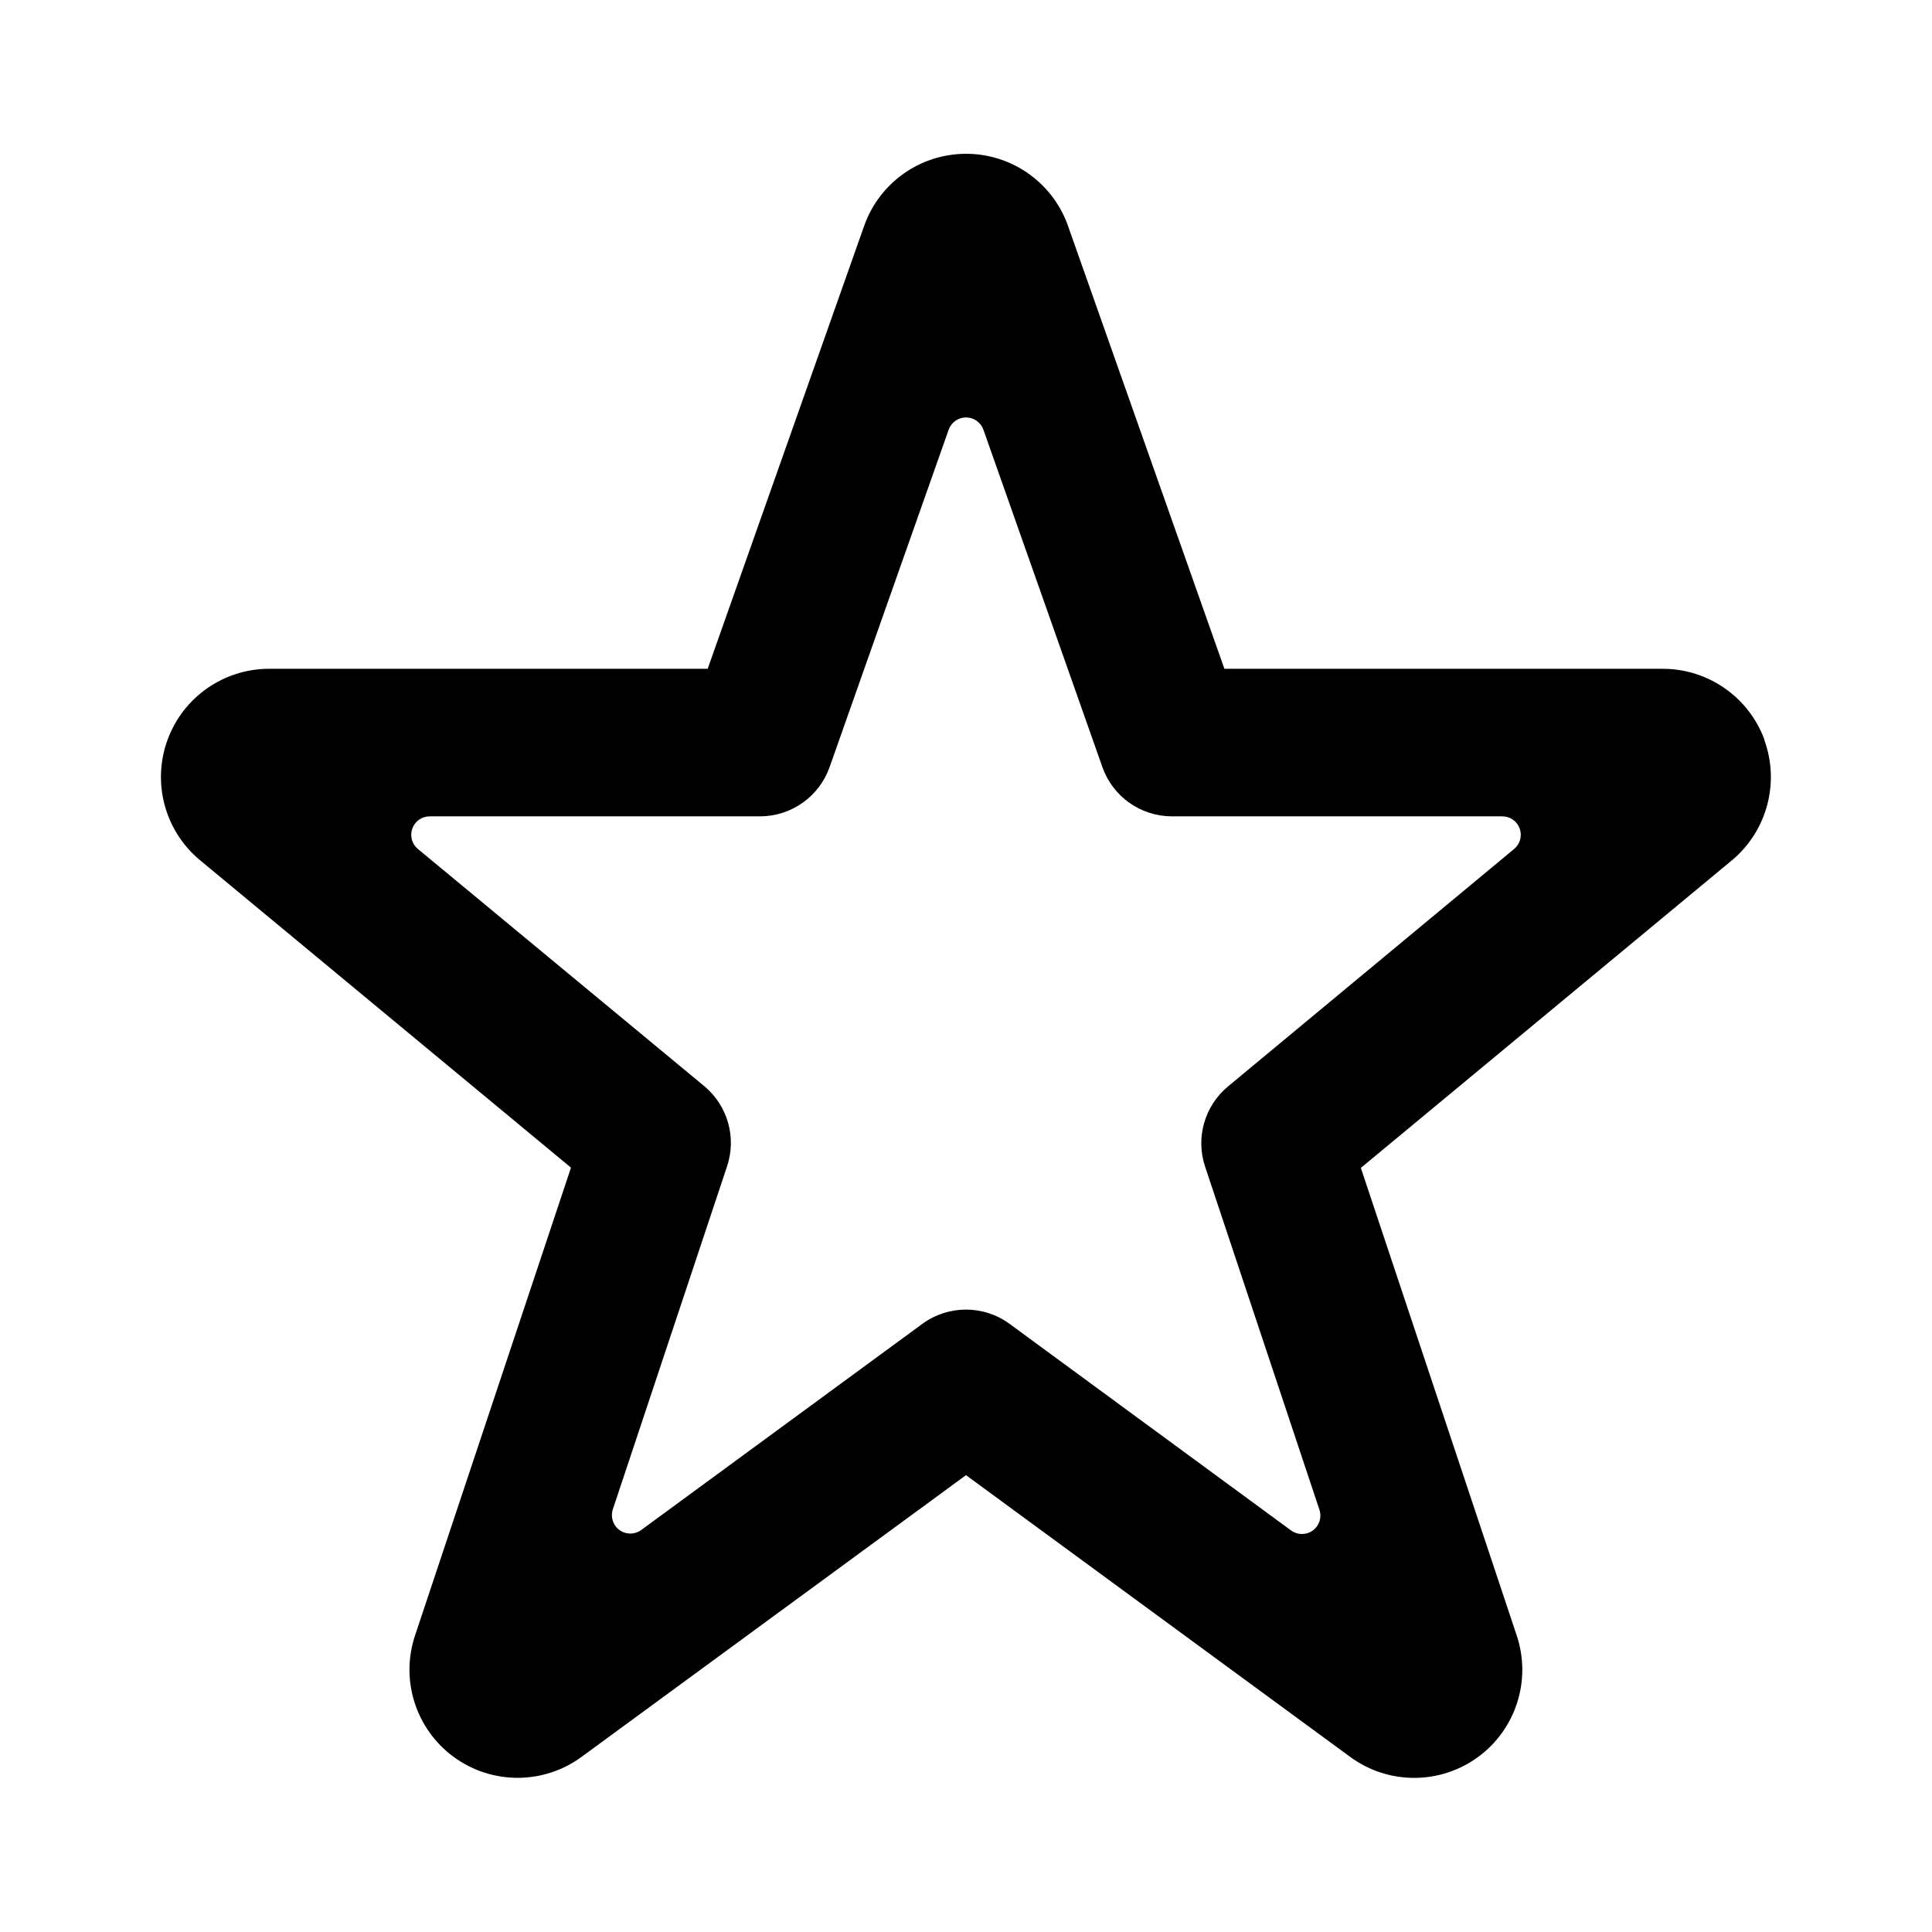
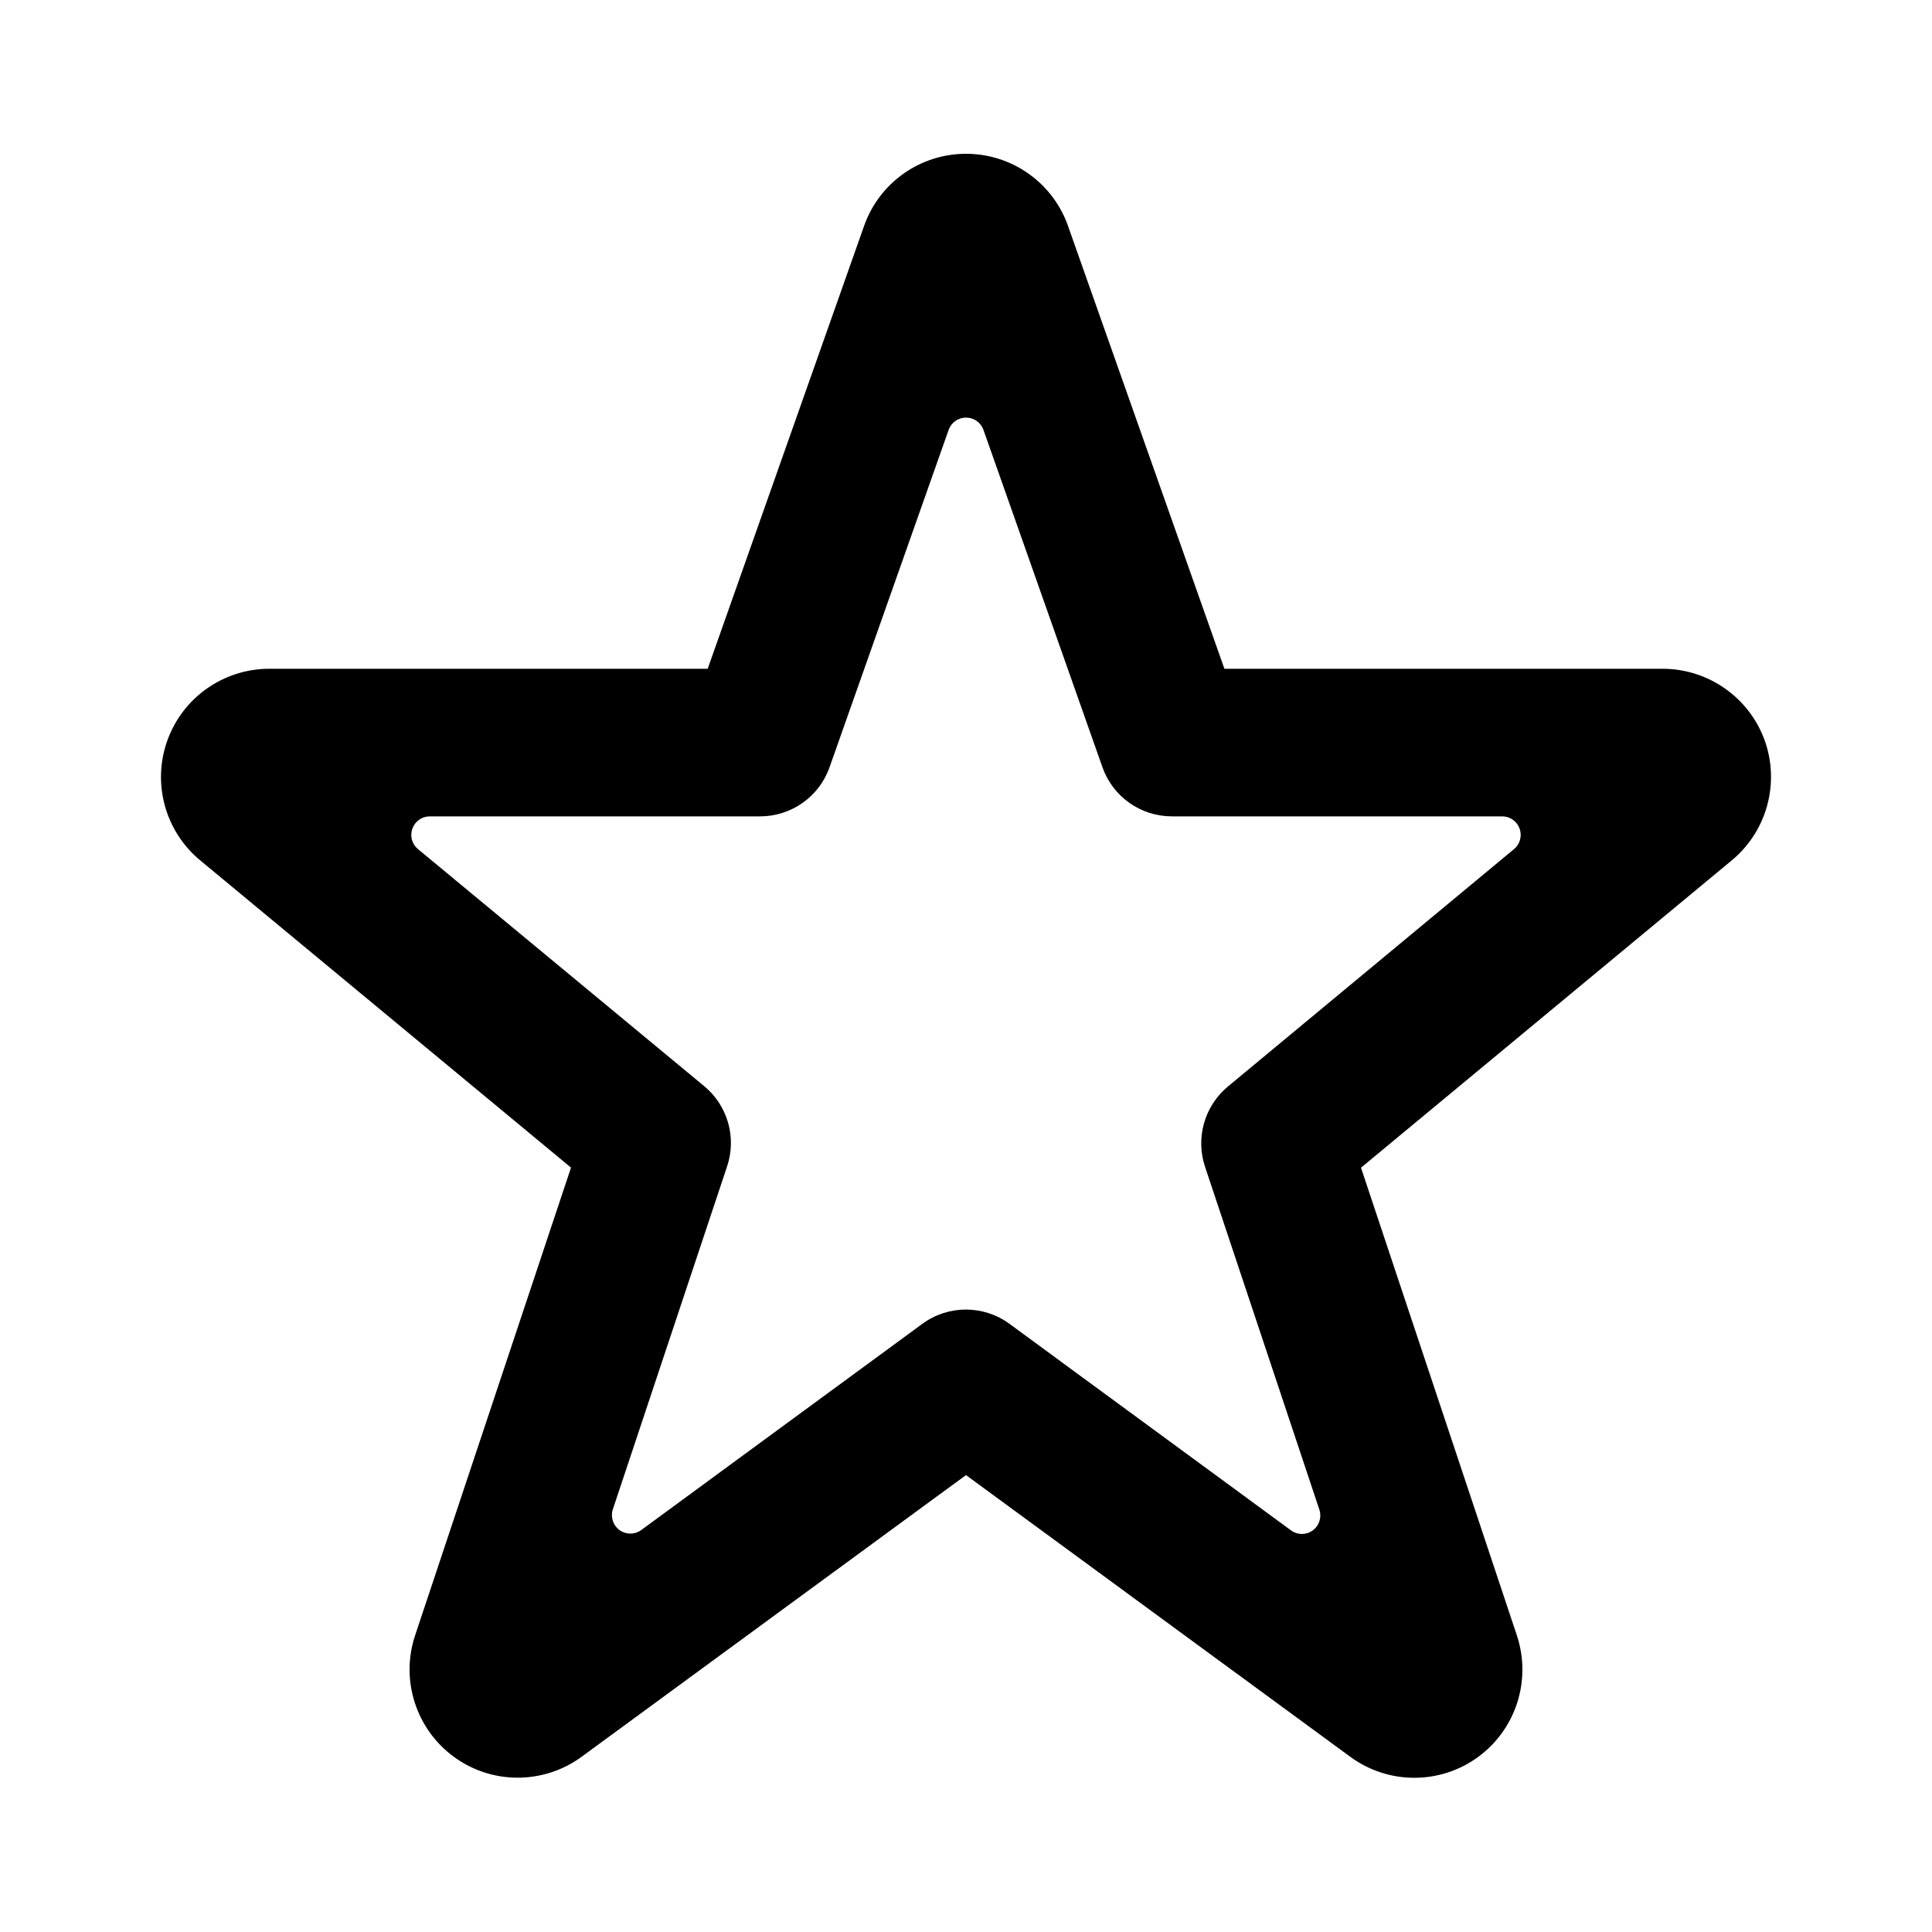
- <svg xmlns="http://www.w3.org/2000/svg" width="24" height="24" viewBox="0 0 24 24">
-   <path d="M21.918 9.187a1.347 1.347 0 0 0-1.26-.879h-5.448l-1.951-5.525a1.343 1.343 0 0 0-2.522.017L8.791 8.308H3.343a1.344 1.344 0 0 0-.863 2.374l4.613 3.823-1.936 5.808a1.343 1.343 0 0 0 2.068 1.511l4.775-3.499 4.774 3.501a1.343 1.343 0 0 0 2.068-1.507l-1.937-5.811 4.623-3.832a1.348 1.348 0 0 0 .388-1.487zm-6.663 4.309a.917.917 0 0 0-.285.996l1.42 4.261a.229.229 0 0 1-.353.258l-3.495-2.565a.917.917 0 0 0-1.085 0L7.966 19.006a.229.229 0 0 1-.353-.257l1.419-4.261a.917.917 0 0 0-.284-.996l-3.556-2.945a.229.229 0 0 1 .146-.406h4.103a.917.917 0 0 0 .865-.613l1.478-4.188a.229.229 0 0 1 .433 0l1.477 4.188a.917.917 0 0 0 .865.613h4.103a.229.229 0 0 1 .146.406l-3.553 2.949z" />
+ <svg width="20" height="20" viewBox="0 0 20 20">
+   <path d="M17.215 6.923C17.683 6.925 18.102 7.217 18.265 7.656C18.426 8.096 18.297 8.59 17.941 8.895L14.089 12.088L15.703 16.931C15.856 17.394 15.693 17.902 15.3 18.189C14.906 18.476 14.372 18.475 13.979 18.187L10 15.27L6.021 18.186C5.627 18.474 5.092 18.475 4.699 18.187C4.305 17.899 4.143 17.389 4.298 16.927L5.911 12.087L2.067 8.902C1.706 8.599 1.573 8.103 1.734 7.661C1.895 7.218 2.315 6.924 2.786 6.923H7.326L8.947 2.333C9.105 1.891 9.523 1.595 9.993 1.592C10.463 1.589 10.884 1.879 11.049 2.319L12.675 6.923H17.215ZM12.474 12.077C12.375 11.778 12.469 11.448 12.712 11.247L15.673 8.79C15.735 8.739 15.758 8.654 15.731 8.578C15.704 8.502 15.632 8.451 15.551 8.451H12.132C11.808 8.451 11.519 8.247 11.412 7.941L10.181 4.451C10.154 4.374 10.082 4.323 10 4.323C9.919 4.323 9.847 4.374 9.82 4.451L8.588 7.941C8.481 8.247 8.192 8.451 7.868 8.451H4.448C4.368 8.451 4.296 8.502 4.269 8.578C4.241 8.654 4.265 8.739 4.327 8.79L7.29 11.244C7.533 11.445 7.627 11.775 7.527 12.074L6.344 15.625C6.318 15.704 6.346 15.79 6.413 15.839C6.48 15.888 6.571 15.888 6.638 15.839L9.547 13.705C9.816 13.507 10.182 13.507 10.451 13.705L13.364 15.842C13.431 15.892 13.522 15.892 13.589 15.843C13.657 15.794 13.684 15.707 13.658 15.628L12.474 12.077Z" />
</svg>
